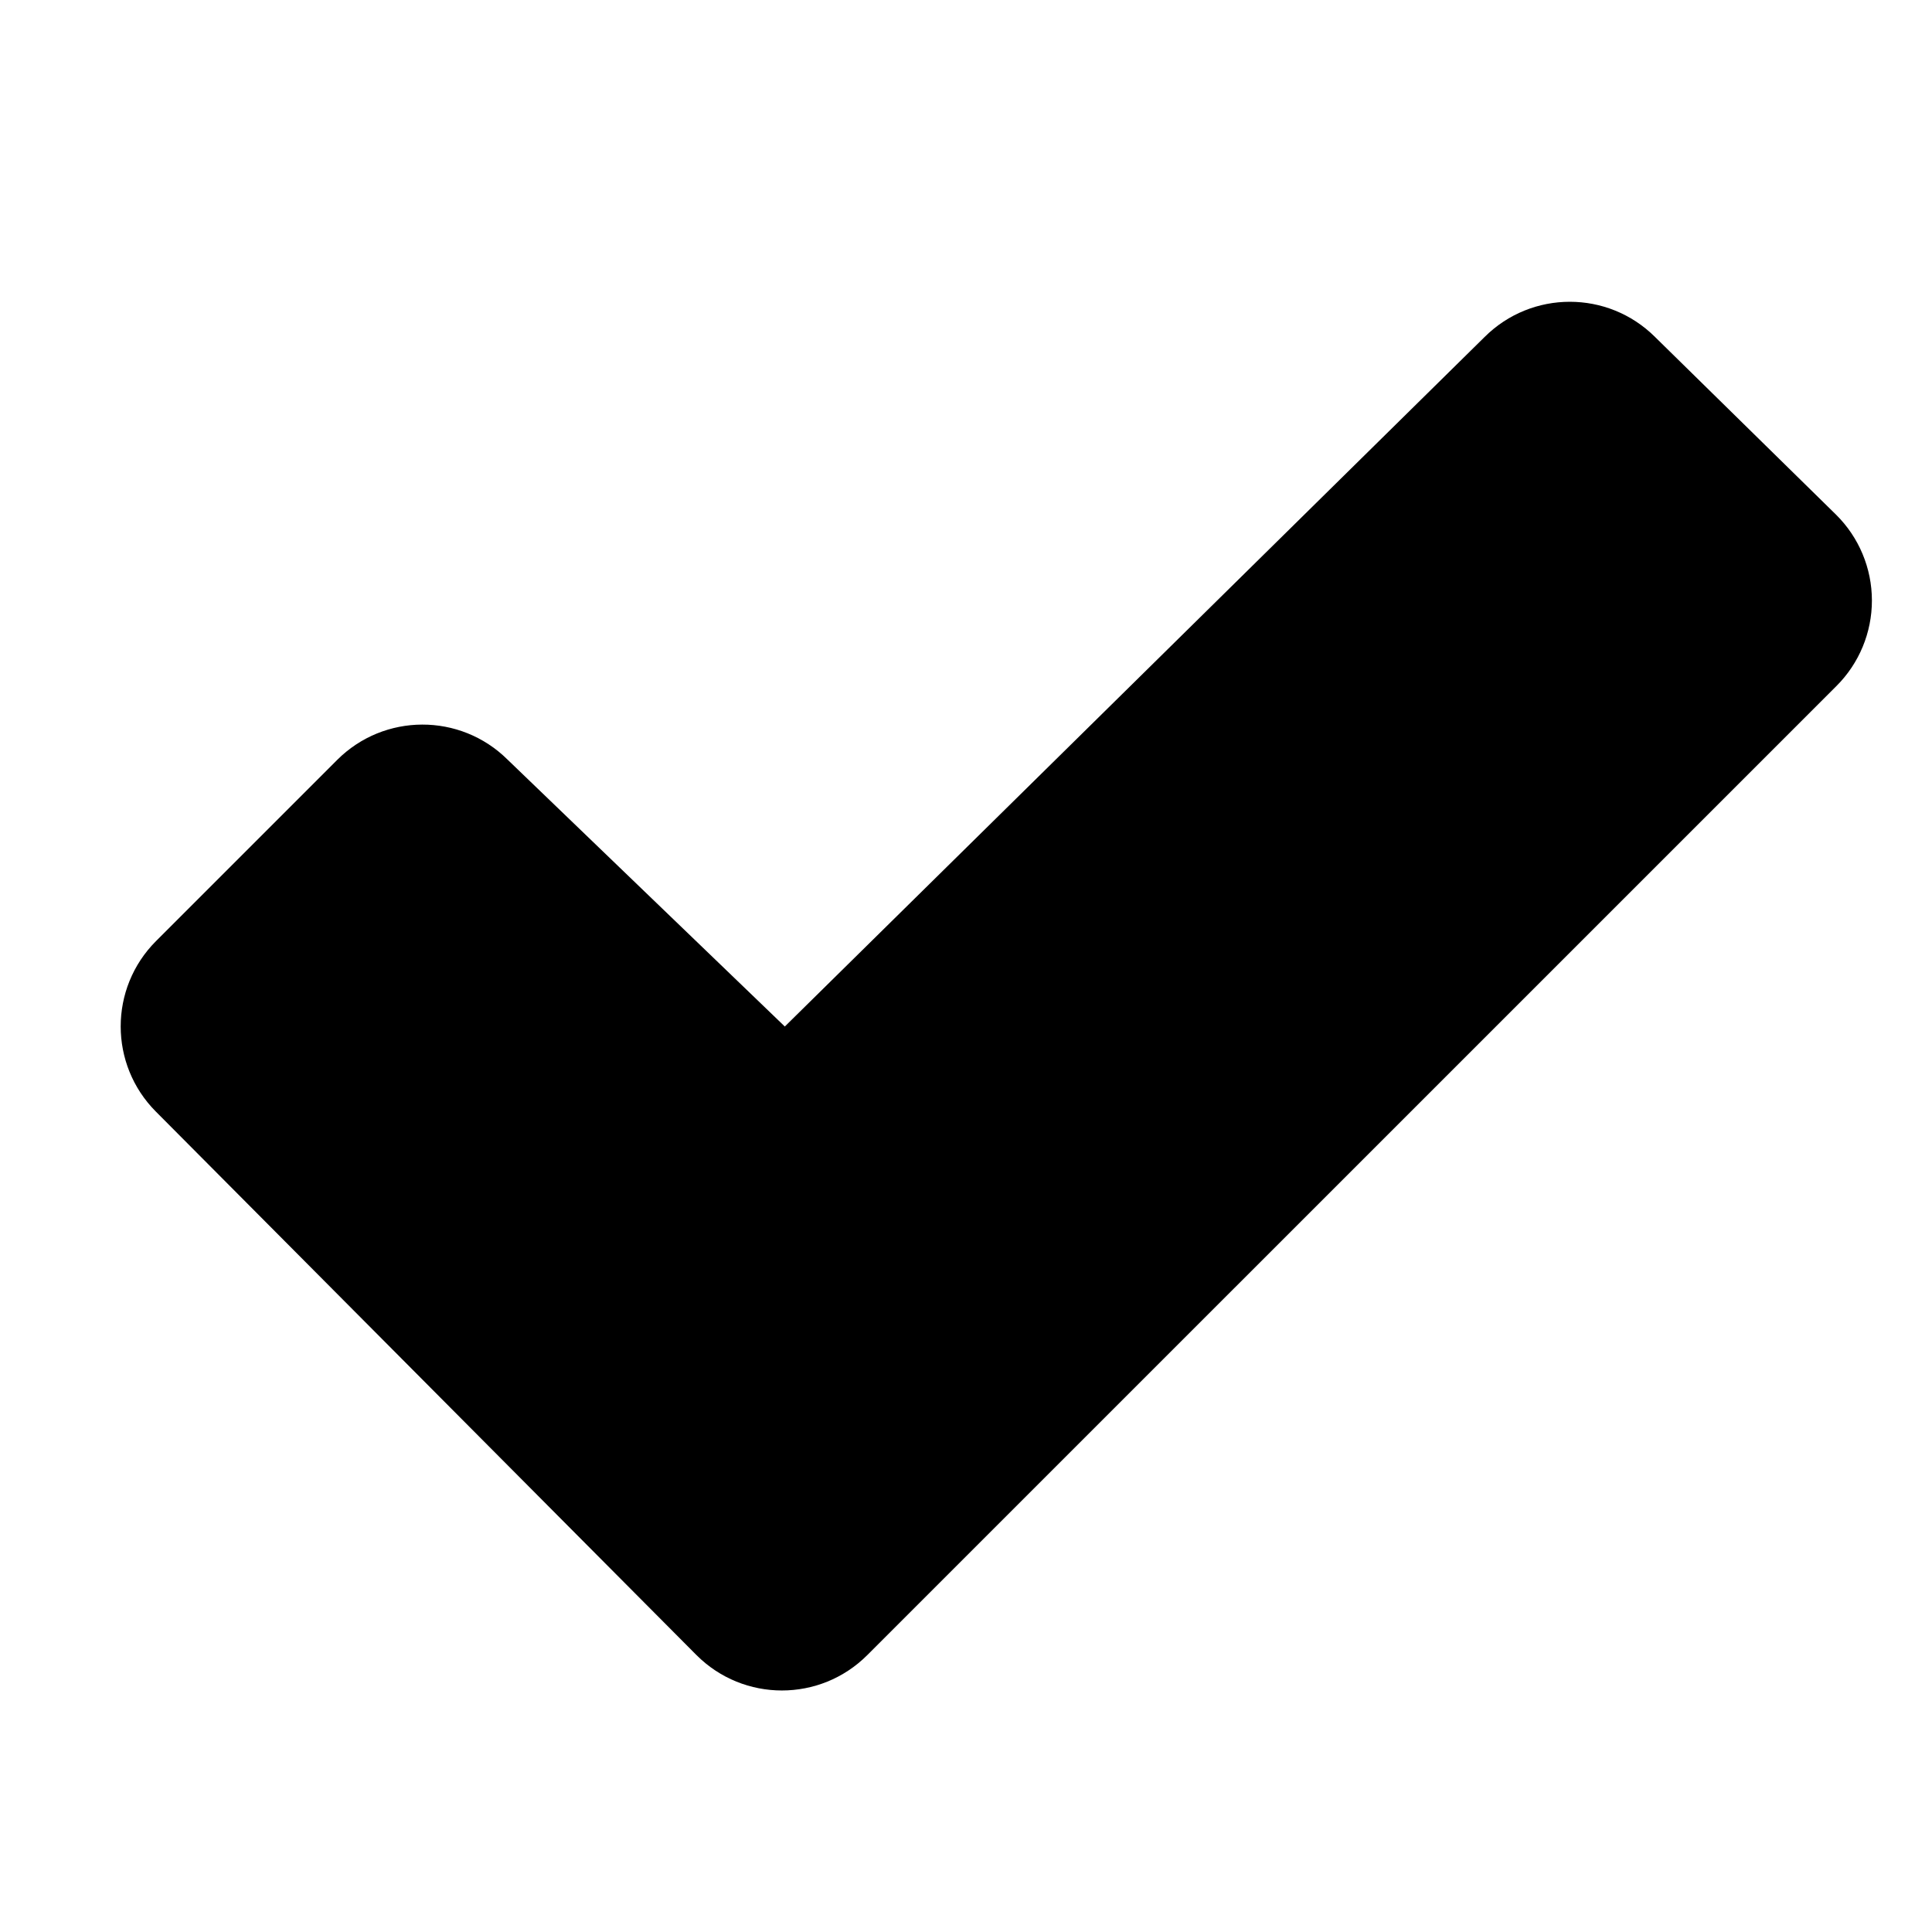
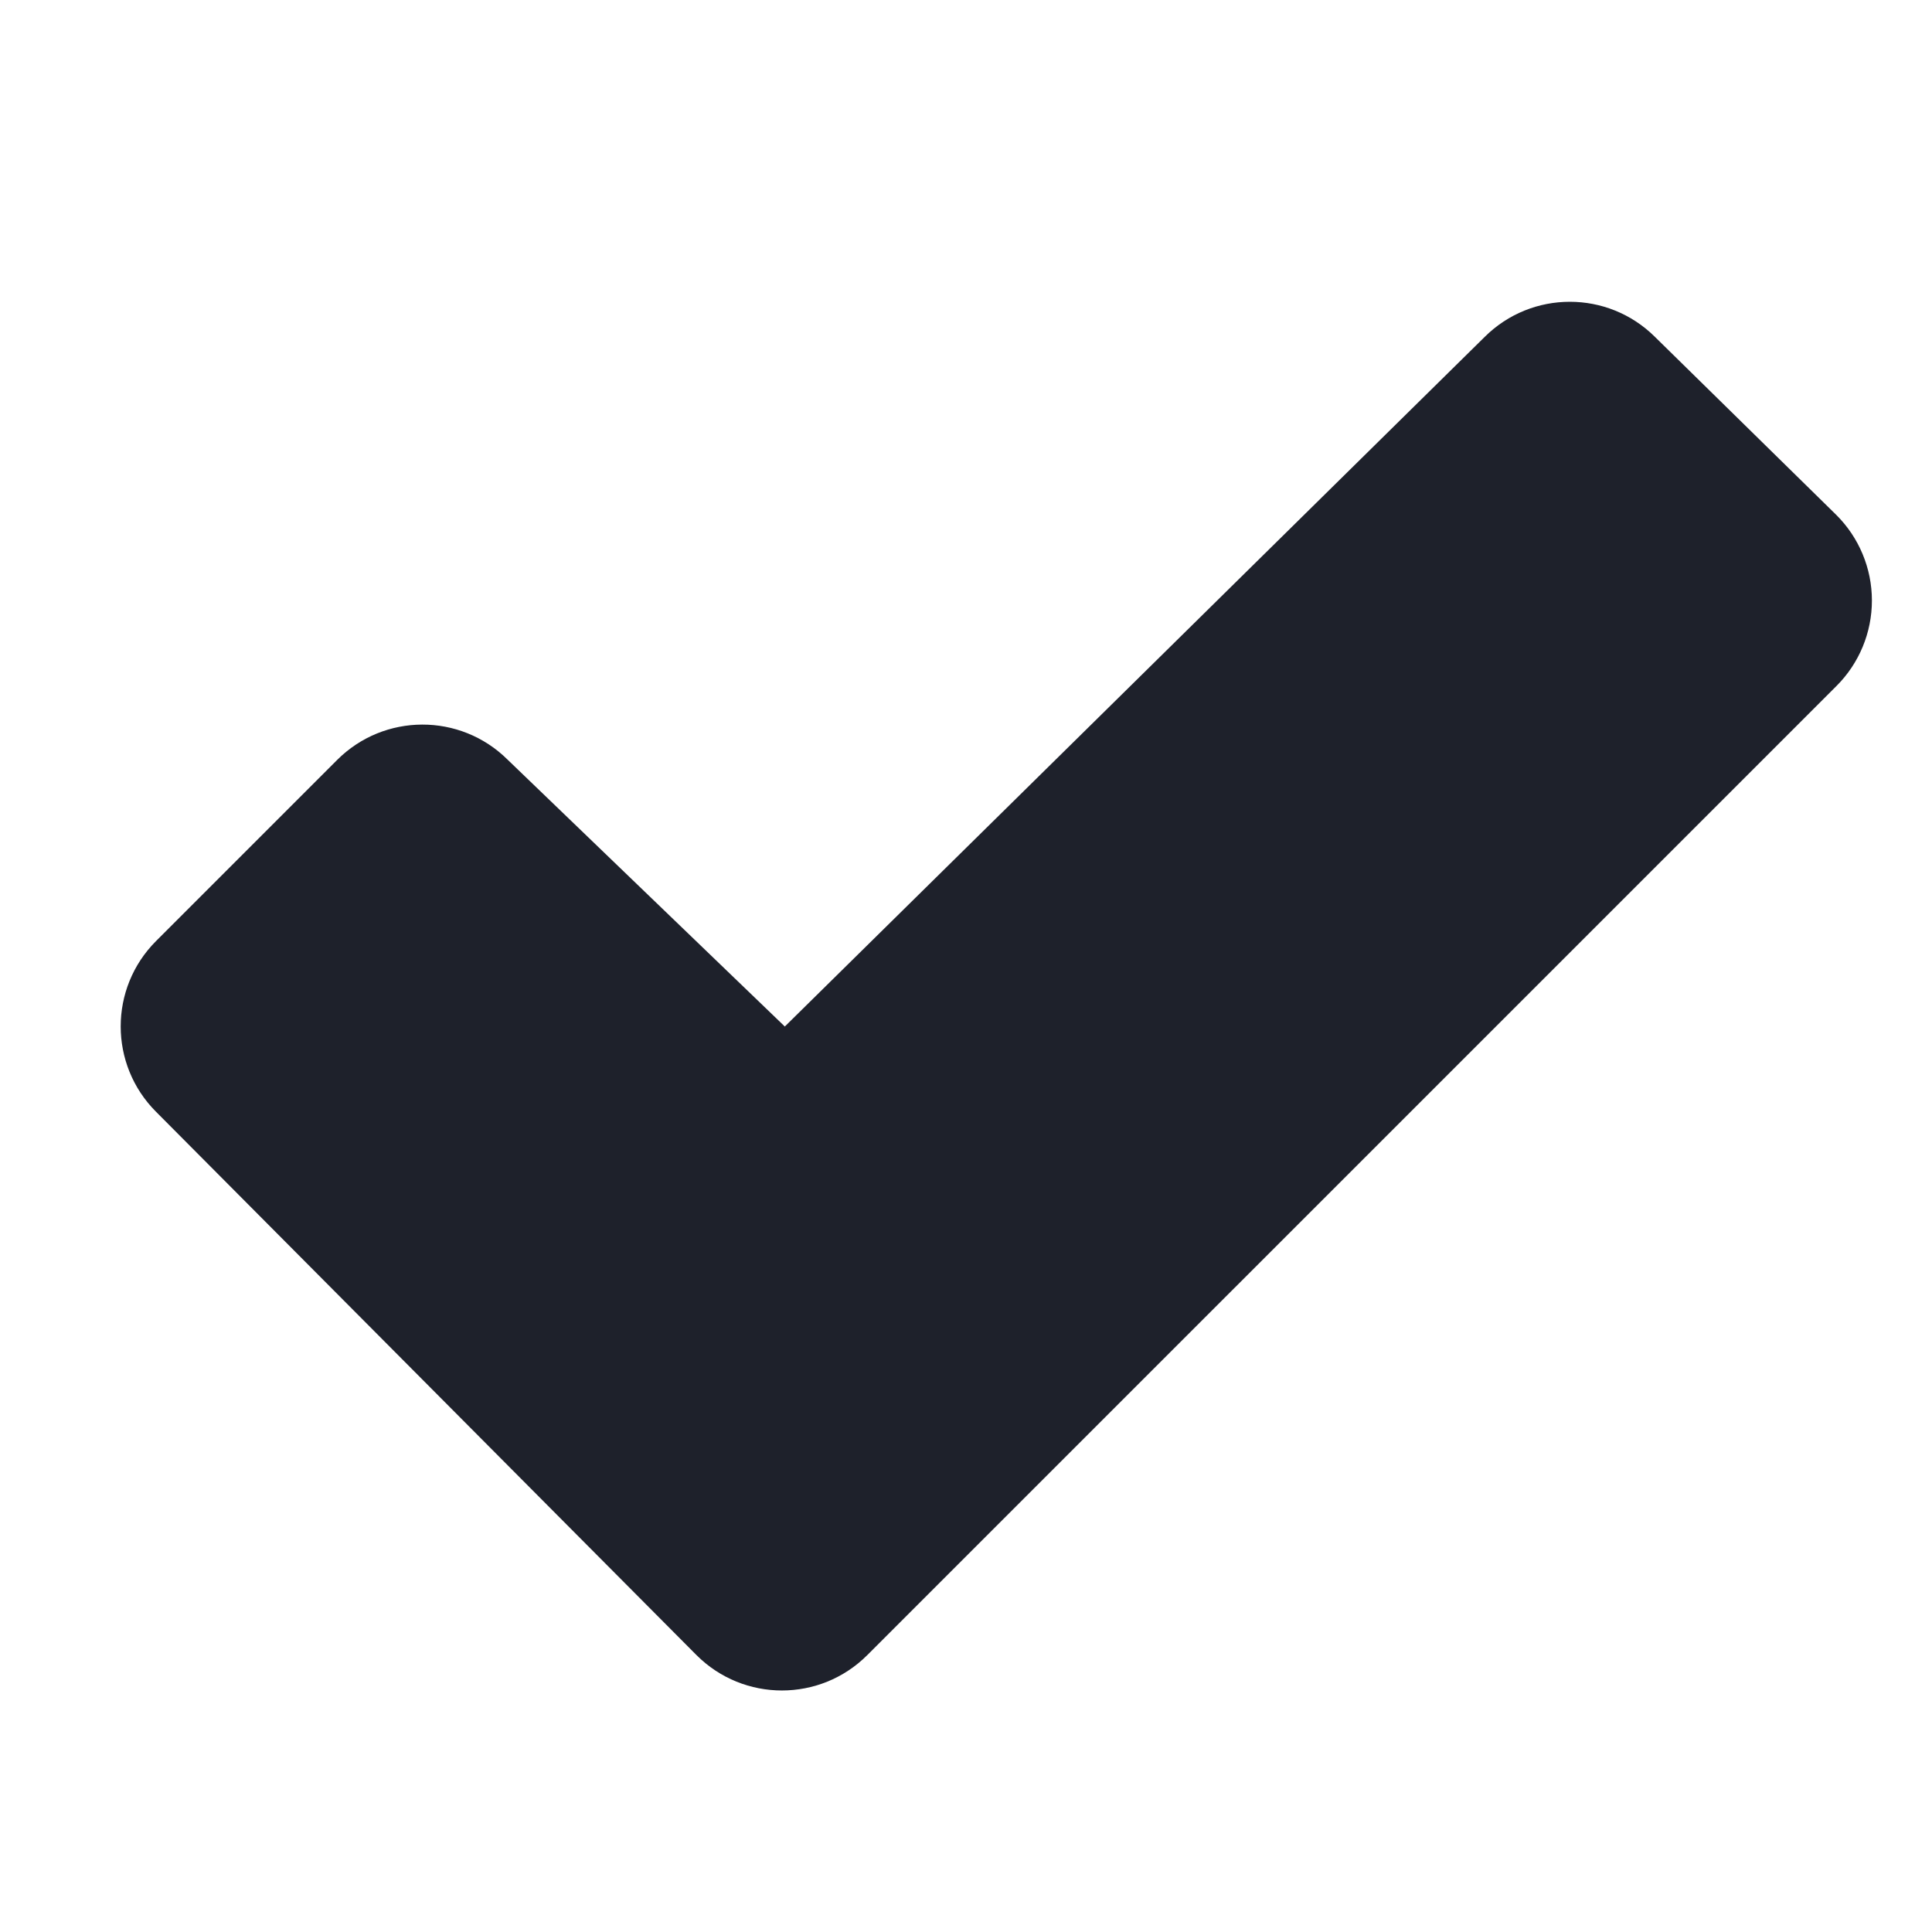
- <svg xmlns="http://www.w3.org/2000/svg" width="76" height="76" fill="#000000" viewBox="0 0 256 256">
+ <svg xmlns="http://www.w3.org/2000/svg" width="76" height="76" fill="#1E212B" viewBox="0 0 256 256">
  <path d="M243.33,90.91,114.92,219.31a16,16,0,0,1-22.63,0l-71.62-72a16,16,0,0,1,0-22.61l24-24a16,16,0,0,1,22.57-.06l36.64,35.27.11.11h0l92.73-91.37a16,16,0,0,1,22.58,0l24,23.56A16,16,0,0,1,243.33,90.91Z" />
</svg>
